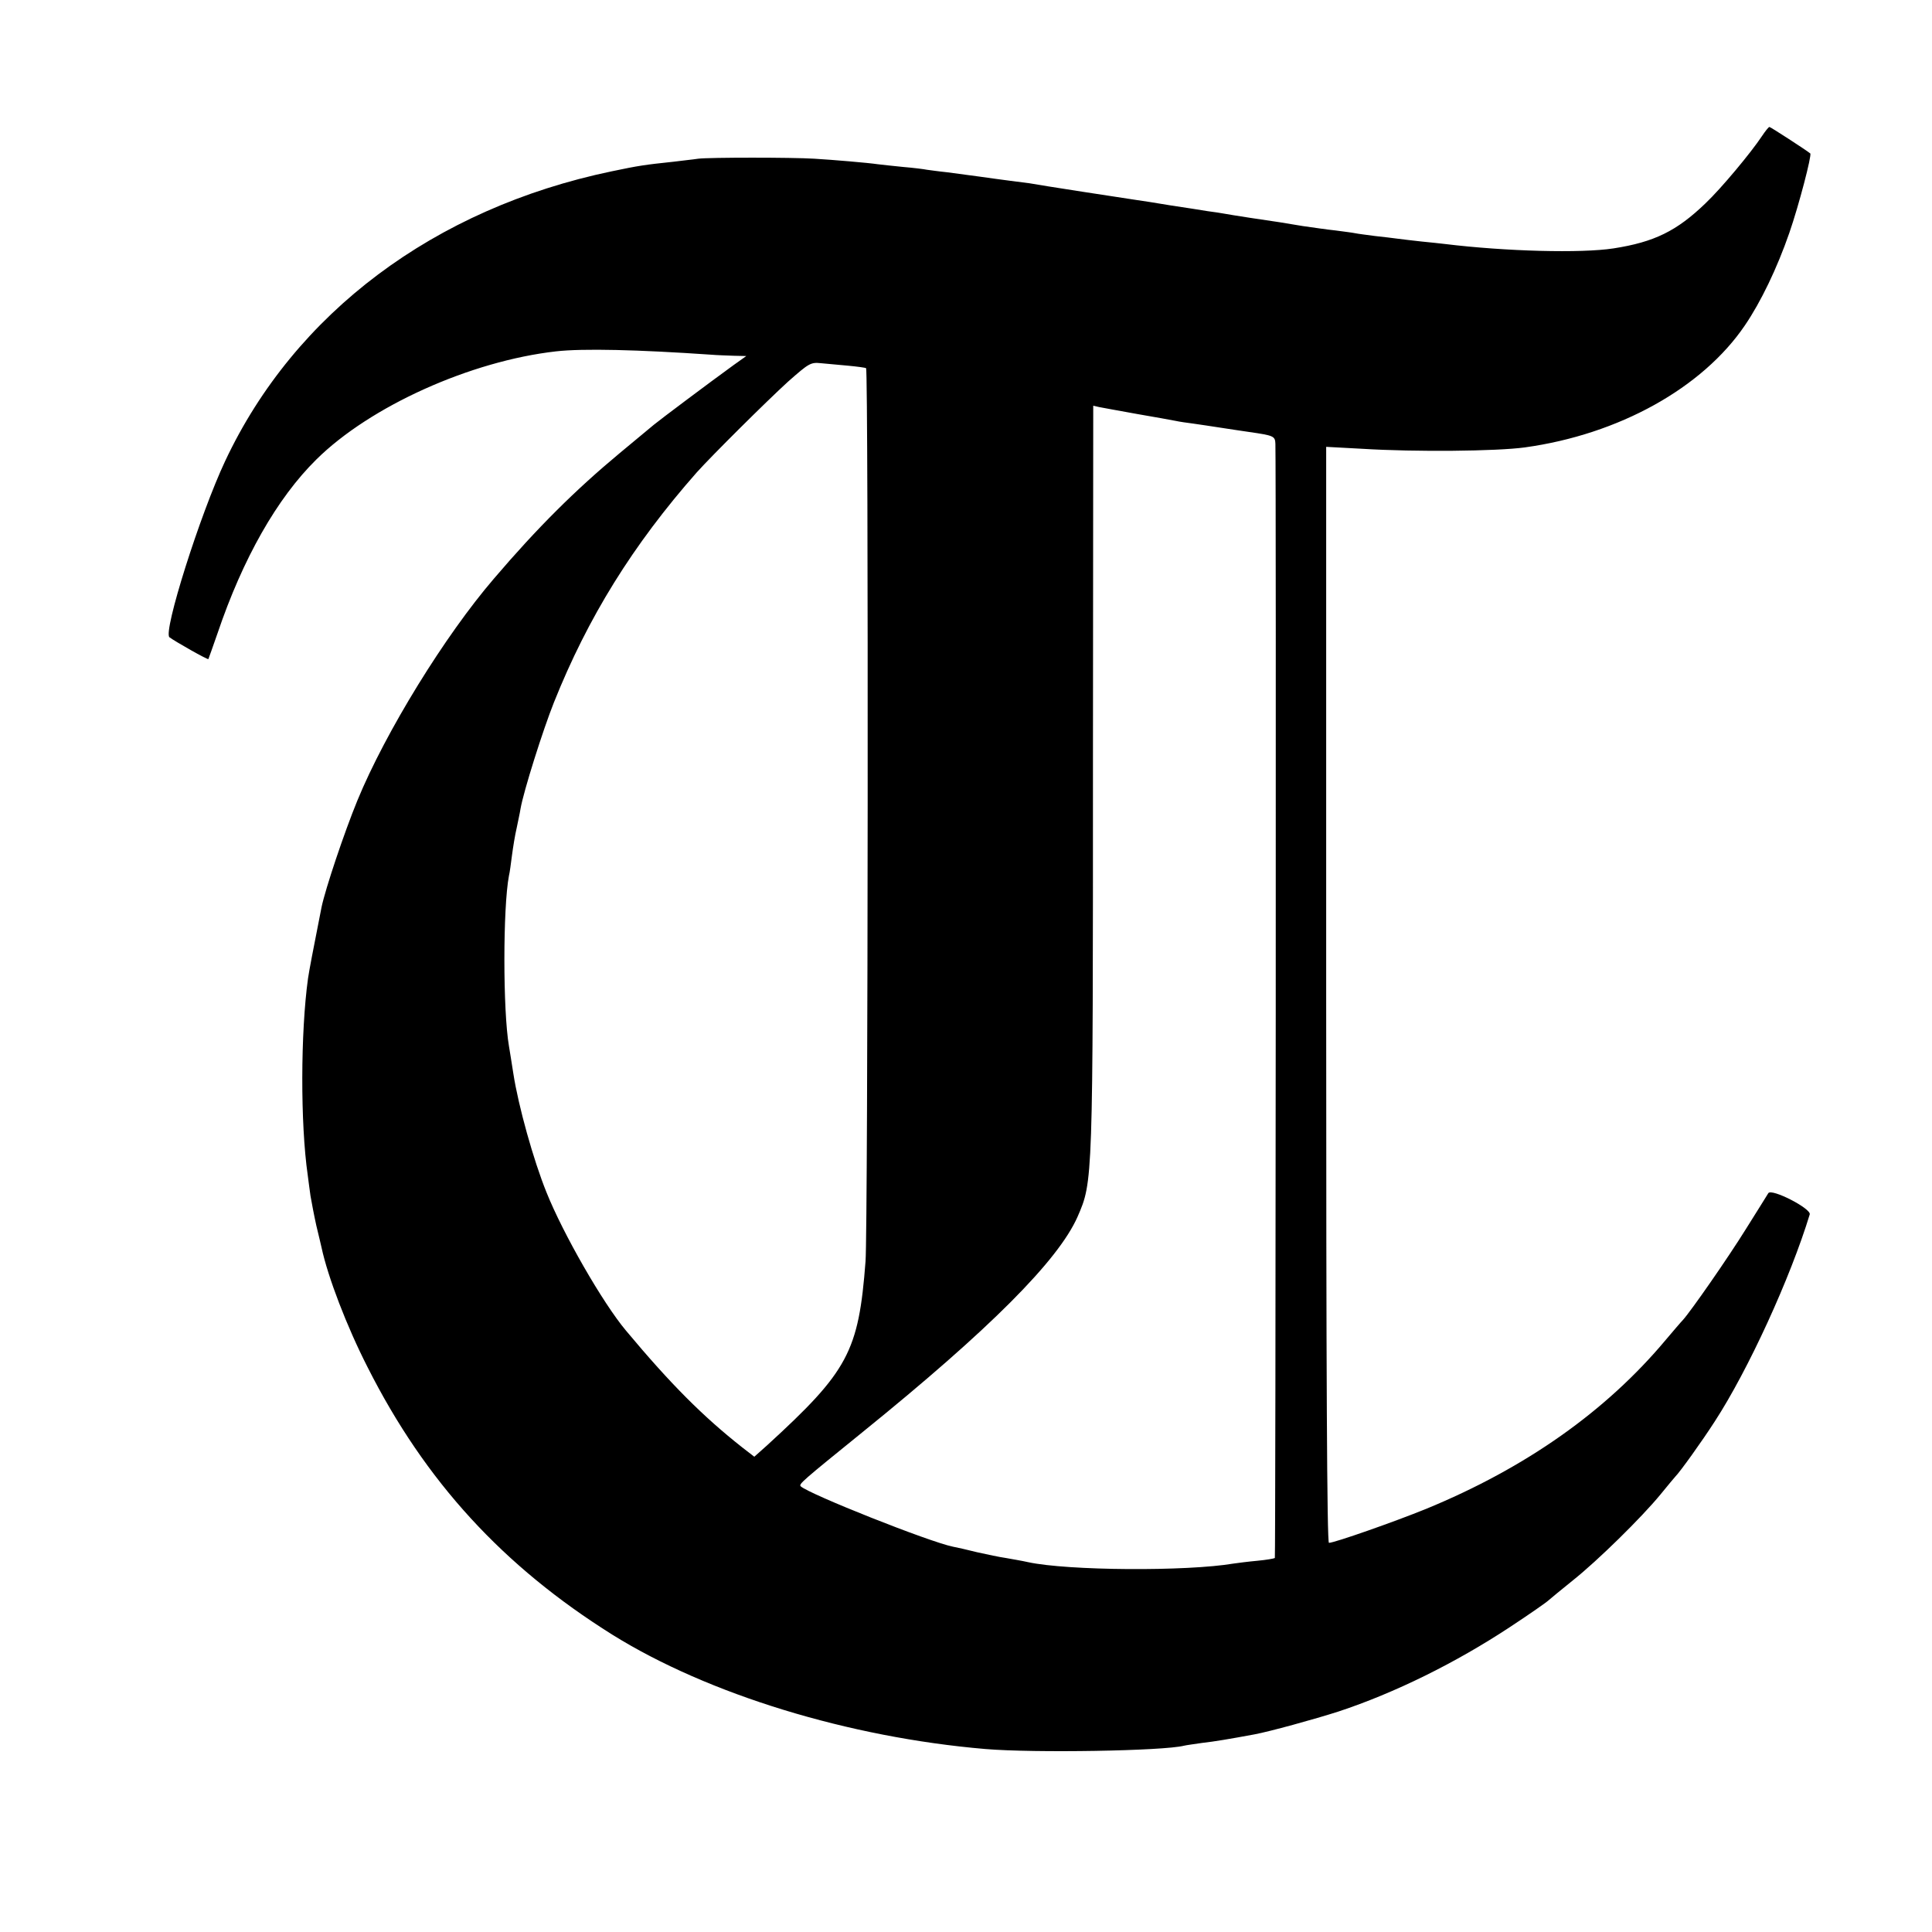
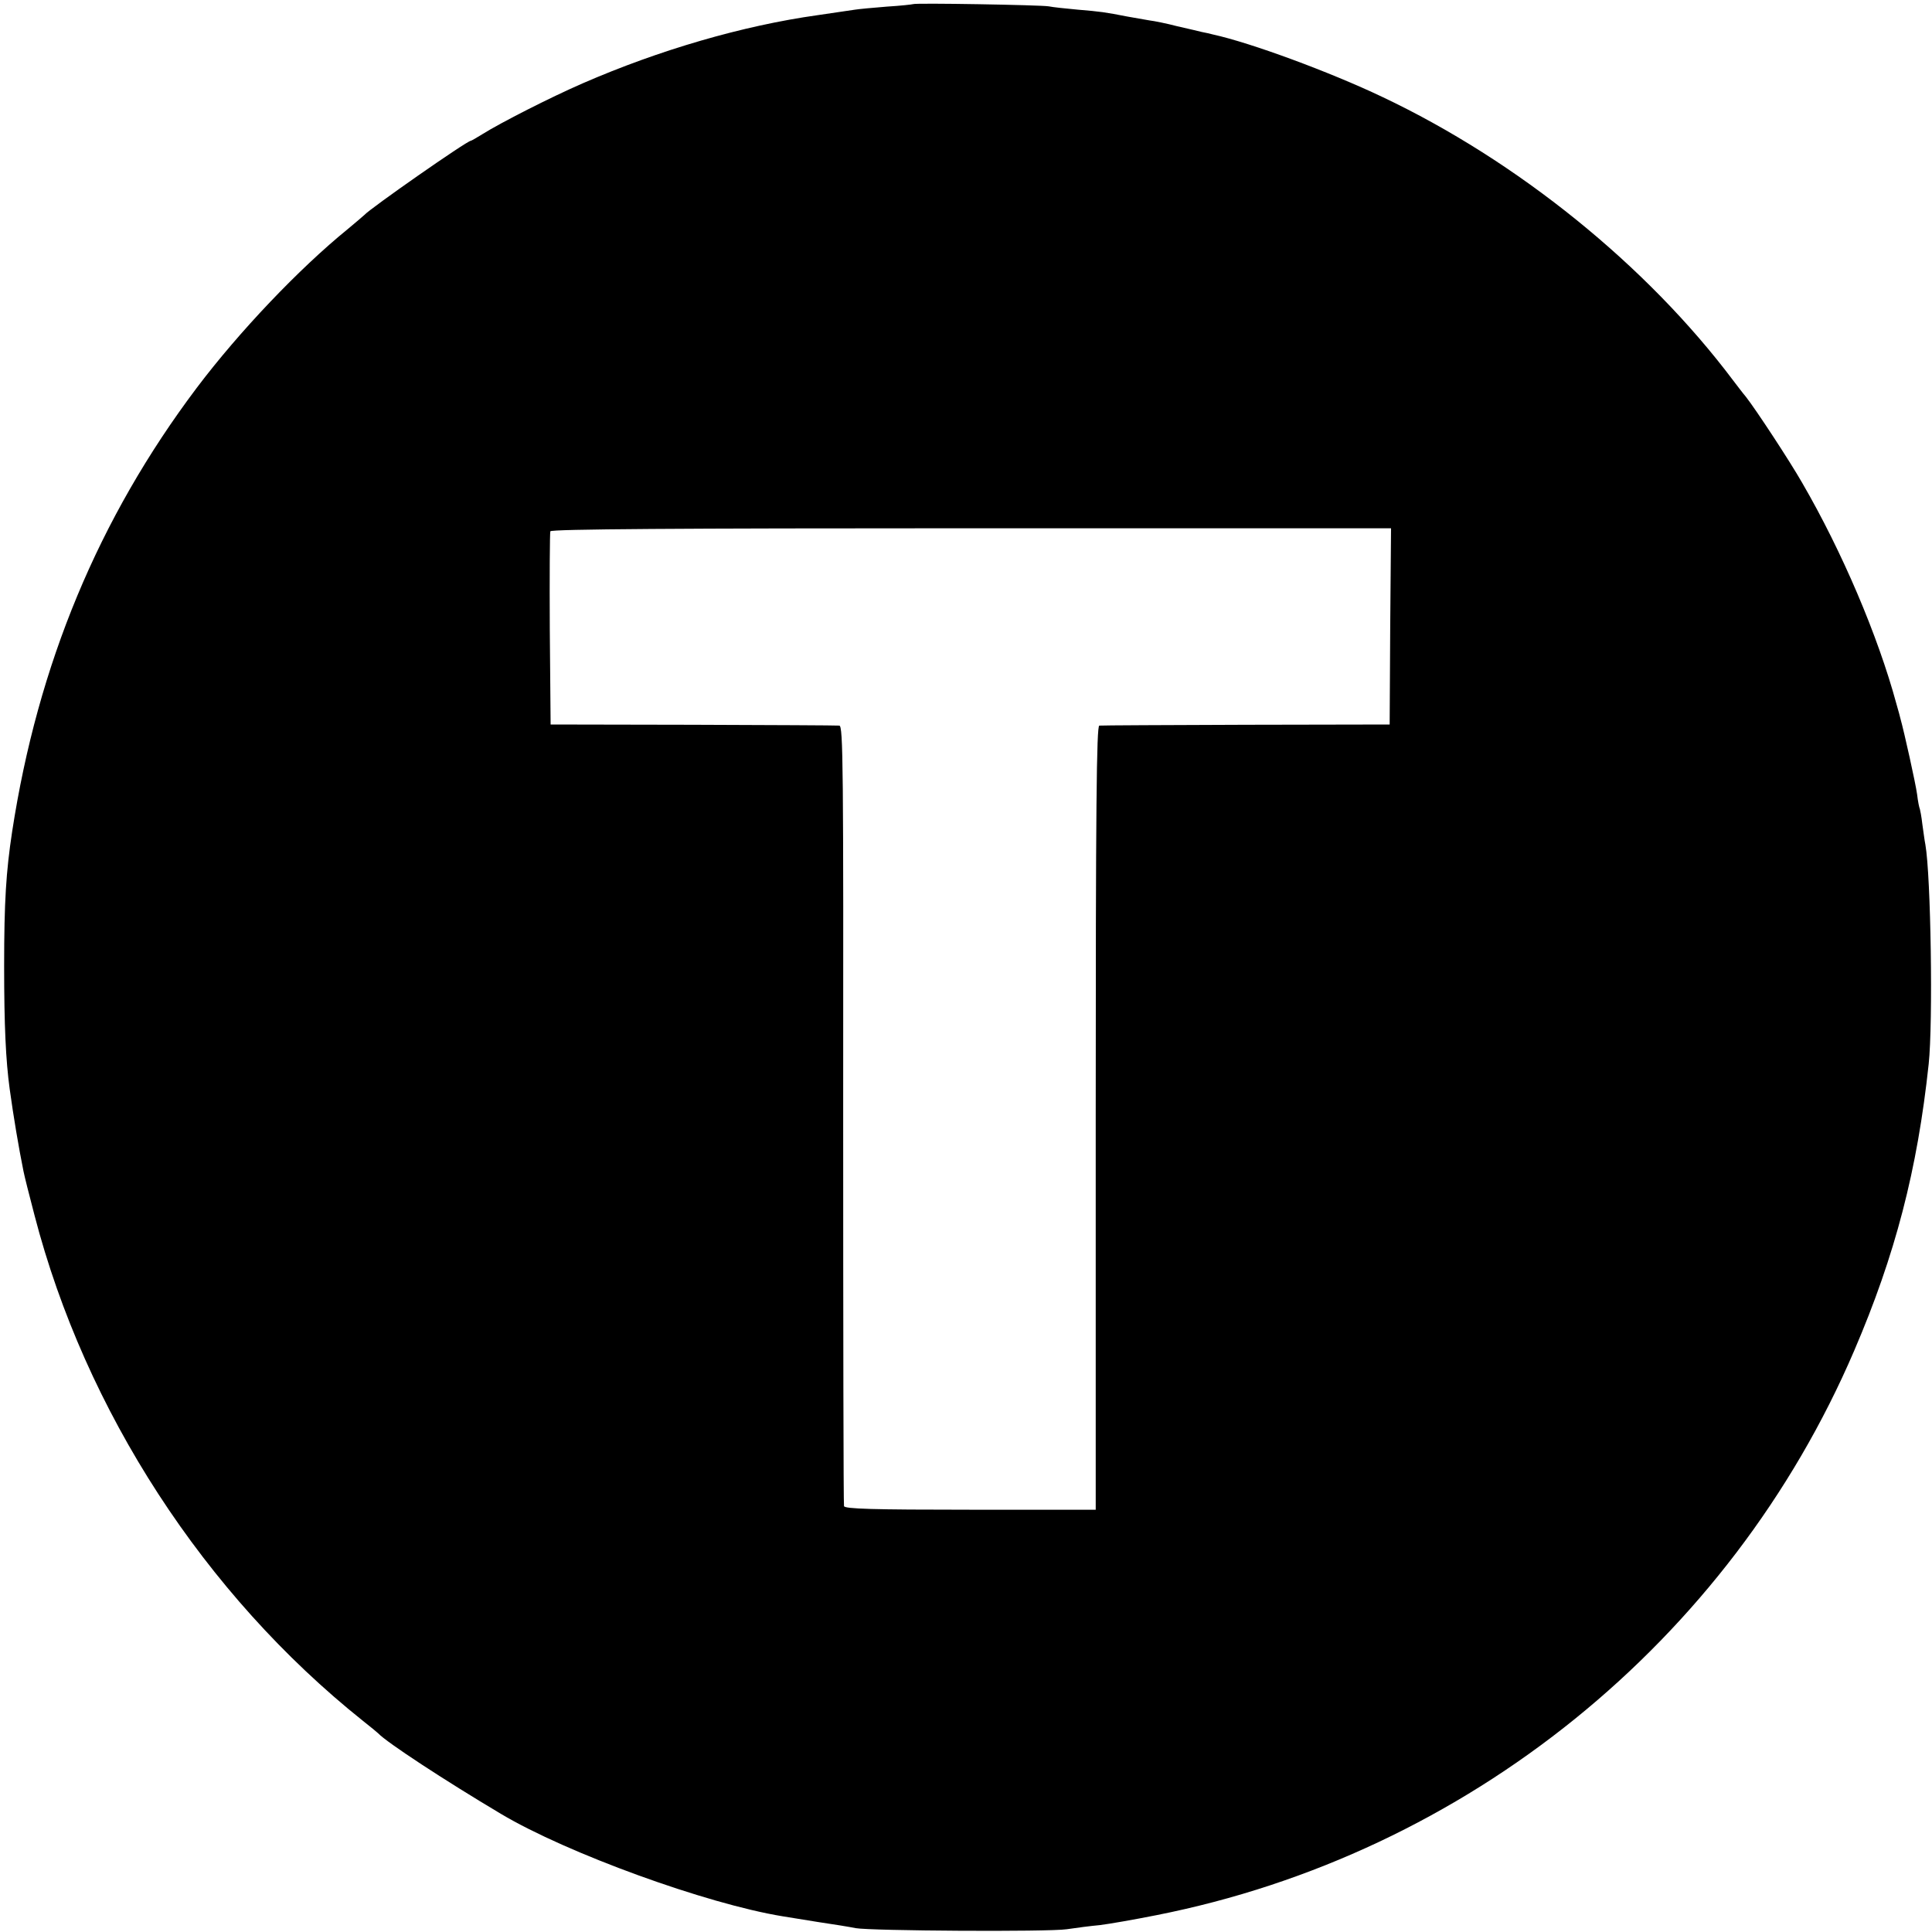
<svg xmlns="http://www.w3.org/2000/svg" version="1.0" width="700pt" height="700pt" viewBox="0 0 700 700" preserveAspectRatio="xMidYMid meet">
  <g transform="translate(0,700) scale(0.1,-0.1)" fill="#000000" stroke="none">
-     <path d="M6384 6507 c-39 -59 -147 -189 -205 -244 -104 -100 -185 -140 -333 -163 -117 -18 -390 -11 -611 16 -16 2 -55 6 -85 9 -30 3 -68 8 -85 10 -16 2 -54 7 -84 10 -30 4 -62 8 -71 10 -9 2 -41 6 -71 10 -30 3 -83 11 -119 16 -36 6 -74 12 -85 14 -37 5 -180 27 -200 31 -10 2 -37 6 -60 9 -22 4 -83 13 -135 21 -52 9 -106 17 -120 19 -35 5 -360 55 -390 61 -14 2 -45 6 -70 9 -25 3 -74 10 -110 15 -36 5 -90 12 -120 16 -30 3 -63 8 -72 9 -9 2 -48 7 -85 10 -37 4 -79 8 -93 10 -33 5 -162 16 -230 20 -80 5 -379 5 -420 0 -19 -3 -60 -7 -90 -11 -104 -11 -125 -14 -225 -35 -641 -134 -1147 -513 -1399 -1049 -91 -193 -226 -620 -202 -639 20 -15 138 -82 141 -79 1 2 16 44 33 93 92 272 216 490 358 630 195 193 559 357 869 392 97 11 298 6 560 -12 22 -2 60 -3 84 -4 l45 -1 -45 -32 c-87 -63 -267 -198 -290 -217 -13 -11 -69 -57 -124 -103 -160 -133 -298 -270 -455 -454 -178 -207 -393 -556 -495 -804 -48 -117 -116 -320 -130 -387 -32 -162 -44 -225 -49 -258 -27 -195 -28 -526 -1 -713 2 -18 7 -52 10 -75 4 -23 13 -71 21 -107 9 -36 17 -72 19 -80 23 -107 91 -285 167 -434 209 -414 491 -721 887 -969 347 -216 857 -372 1351 -414 177 -15 646 -7 720 12 8 2 38 6 65 10 45 5 98 14 190 31 54 10 218 55 305 83 203 67 424 176 621 306 70 46 133 90 140 97 8 7 48 40 89 73 89 71 247 226 316 310 27 33 51 62 54 65 17 17 96 127 143 200 121 186 274 520 344 750 6 21 -138 95 -150 77 -4 -7 -40 -64 -80 -128 -67 -108 -201 -300 -229 -331 -7 -7 -35 -40 -63 -73 -216 -258 -506 -463 -868 -612 -113 -46 -332 -123 -352 -123 -7 0 -10 606 -10 1986 l0 1985 130 -7 c193 -12 488 -9 590 5 340 47 643 215 797 442 58 85 117 208 161 335 35 101 82 282 76 288 -13 11 -144 96 -148 96 -3 0 -15 -15 -27 -33z m-3311 -832 c32 -3 62 -7 65 -9 9 -5 7 -3123 -2 -3236 -25 -328 -63 -398 -357 -667 l-46 -41 -44 34 c-142 112 -259 229 -421 423 -84 100 -228 351 -288 501 -47 116 -102 313 -120 430 -6 41 -14 86 -16 100 -22 128 -22 501 0 617 3 11 7 44 11 74 4 30 11 74 17 99 5 25 12 56 14 70 11 63 81 285 121 385 123 308 286 571 518 834 54 60 249 254 330 328 76 67 82 71 120 67 22 -2 66 -6 98 -9z m1047 -175 c63 -11 126 -22 140 -25 13 -3 42 -7 65 -10 22 -3 67 -10 100 -15 33 -5 78 -12 100 -15 90 -13 95 -15 96 -43 3 -108 1 -4033 -2 -4037 -3 -2 -31 -7 -64 -10 -33 -3 -71 -8 -85 -10 -171 -29 -602 -26 -745 5 -22 5 -58 11 -80 15 -22 3 -69 13 -105 21 -36 9 -75 18 -87 20 -85 17 -523 191 -552 219 -7 8 3 17 224 196 461 373 709 622 779 780 56 129 56 120 56 1667 l1 1272 22 -5 c12 -2 74 -14 137 -25z" />
+     <path d="M3308 6985 c-2 -1 -45 -6 -95 -9 -51 -4 -103 -9 -115 -11 -13 -2 -74 -11 -136 -20 -271 -38 -573 -126 -851 -247 -117 -51 -296 -142 -363 -184 -21 -13 -40 -24 -42 -24 -14 0 -366 -246 -386 -269 -3 -3 -30 -26 -60 -51 -176 -143 -393 -371 -547 -575 -356 -473 -576 -1002 -669 -1608 -22 -145 -29 -254 -29 -487 0 -216 6 -342 20 -445 14 -102 33 -214 50 -298 3 -16 21 -88 40 -160 184 -709 616 -1374 1190 -1832 28 -22 52 -42 55 -45 31 -33 240 -170 445 -292 240 -143 745 -326 1020 -371 17 -3 75 -12 130 -21 55 -8 116 -18 135 -22 54 -10 698 -14 765 -4 33 5 87 12 120 15 33 4 125 20 205 36 1124 222 2077 993 2528 2045 149 347 229 655 270 1039 16 150 8 681 -12 795 -3 14 -7 47 -11 74 -3 27 -8 52 -9 55 -2 3 -7 27 -10 53 -5 38 -47 227 -60 273 -1 6 -8 30 -15 55 -67 247 -197 552 -341 800 -45 79 -168 266 -204 312 -12 14 -32 41 -46 59 -313 417 -782 796 -1272 1028 -189 90 -476 196 -613 226 -11 3 -29 7 -40 9 -11 3 -51 12 -90 21 -38 10 -83 19 -100 21 -16 3 -52 9 -80 14 -82 16 -97 18 -180 25 -44 4 -91 9 -105 12 -27 5 -486 13 -492 8z m1729 -2254 l-2 -356 -520 -1 c-286 -1 -526 -2 -532 -3 -10 -1 -13 -292 -13 -1421 l0 -1420 -454 0 c-354 0 -455 3 -458 13 -2 6 -3 645 -3 1420 1 1266 0 1407 -14 1408 -9 1 -248 2 -531 3 l-515 1 -3 345 c-1 190 0 350 2 355 3 8 467 11 1525 11 l1521 0 -3 -355z" />
  </g>
</svg>
